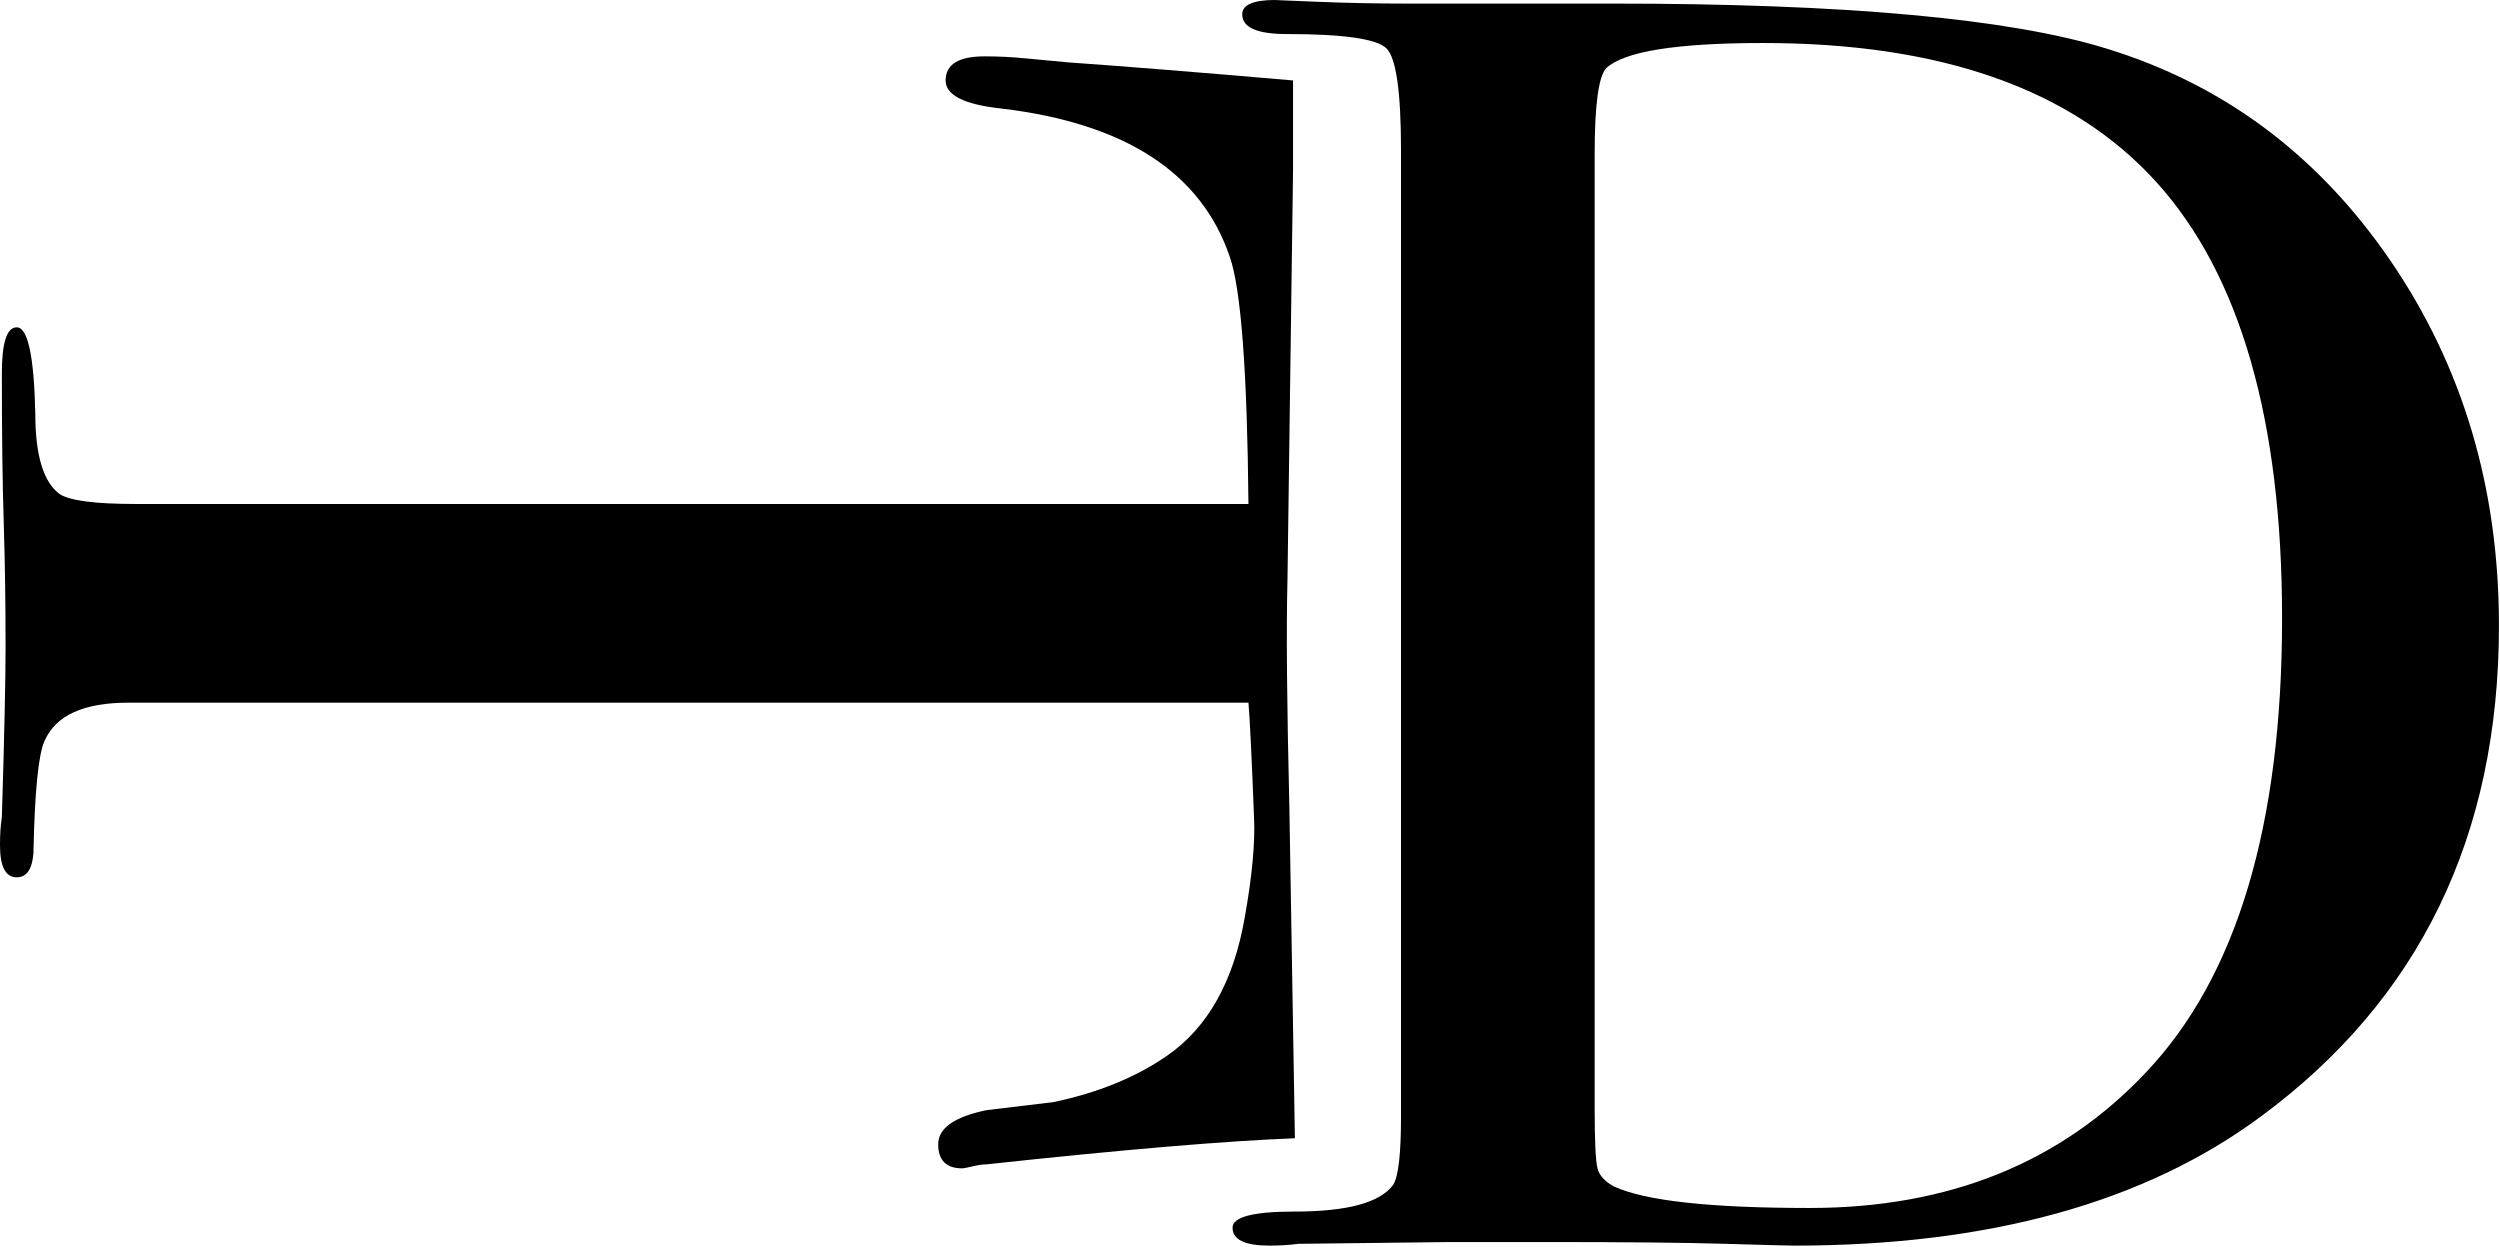
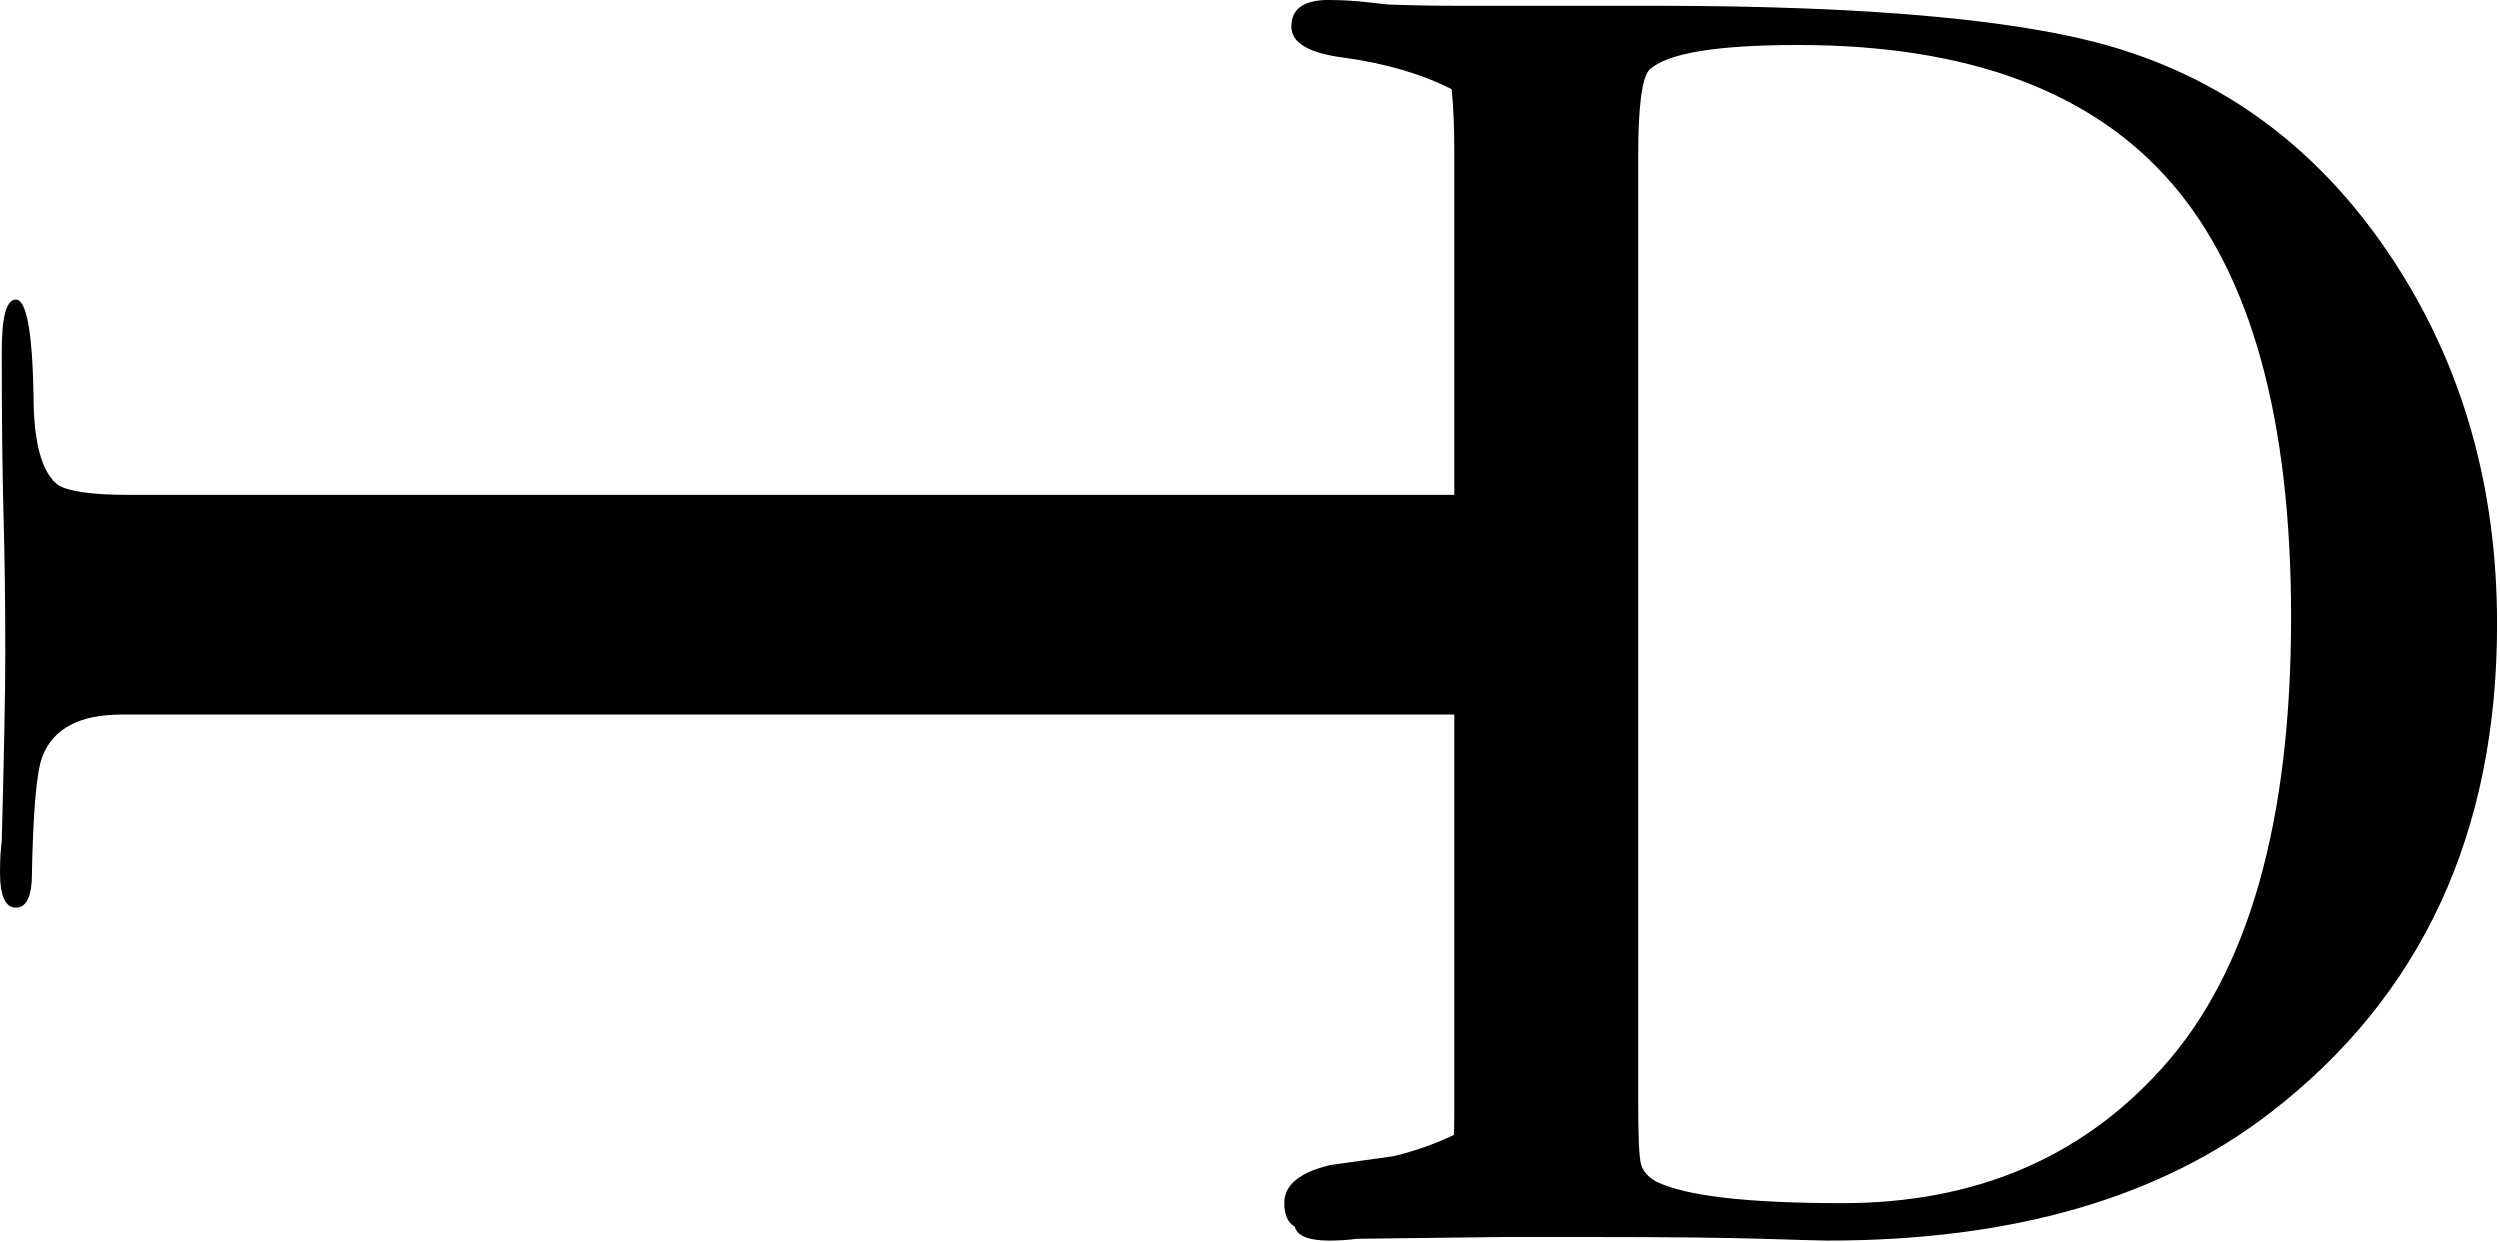
- <svg xmlns="http://www.w3.org/2000/svg" version="1.1" viewBox="0 0 782 390">
-   <path d="M301.023 365.464c-5.036 0-7.554-2.511-7.554-7.534s5.036-8.581 15.109-10.674l20.921-2.511c13.947-2.93 25.763-7.744 35.448-14.441 12.785-8.79 20.921-23.231 24.408-43.323 2.324-12.975 3.293-23.44 2.905-31.393-.775-19.673-1.356-31.602-1.743-35.788H40.098c-13.947 0-22.664 3.977-26.151 11.929-1.937 4.186-3.099 15.906-3.487 35.161-.387 5.023-2.131 7.534-5.23 7.534-3.487 0-5.23-3.348-5.23-10.046 0-3.348.194-6.278.581-8.79.775-25.114 1.162-42.904 1.162-53.368 0-13.813-.193-26.789-.581-38.928-.387-12.138-.581-27.626-.581-46.462 0-9.627 1.55-14.441 4.649-14.441 3.487 0 5.424 9 5.811 26.999 0 12.975 2.519 21.347 7.555 25.114 3.099 2.093 11.041 3.139 23.826 3.139h348.095c-.388-41.439-2.325-67.181-5.811-77.227-8.911-26.37-32.737-41.857-71.479-46.462-11.622-1.255-17.434-4.185-17.434-8.79 0-5.023 4.068-7.534 12.204-7.534 4.261 0 8.523.209 12.785.628l13.366 1.255c17.821 1.256 41.26 3.14 70.316 5.651v28.254L402.72 181.5c-.387 15.069-.193 38.509.582 70.321l1.743 104.226c-21.695.837-53.851 3.557-96.467 8.162-1.162 0-2.615.209-4.358.628-1.744.418-2.809.627-3.197.627z" fill-rule="nonzero" />
-   <path d="M781.671 195.655c0 65.779-24.834 116.983-74.502 153.61-36.342 26.909-85.001 40.364-145.975 40.364-1.615 0-8.783-.187-21.503-.561-12.72-.373-31.194-.56-55.422-.56h-30.285l-47.851.56c-2.826.374-5.855.561-9.085.561-7.673 0-11.509-1.869-11.509-5.606 0-3.364 6.461-5.046 19.383-5.046 16.556 0 26.853-2.803 30.891-8.409 1.615-2.616 2.423-9.717 2.423-21.303V47.092c0-18.314-1.515-28.965-4.543-31.955-3.029-2.99-13.427-4.485-31.194-4.485-9.288 0-13.931-2.056-13.931-6.167C388.568 1.495 392 0 398.865 0c-.404 0 4.038.187 13.325.561 9.288.373 18.373.56 27.257.56h64.811c72.684 0 124.169 4.672 154.454 14.016 36.747 11.212 66.426 33.356 89.039 66.433 22.613 33.076 33.92 71.105 33.92 114.085zm-67.839-2.242c0-62.042-13.124-107.545-39.371-136.51-26.247-28.966-67.234-43.448-122.958-43.448-27.055 0-43.409 2.616-49.063 7.848-2.422 2.617-3.634 11.587-3.634 26.91v298.248c0 10.465.303 16.819.909 19.061.605 2.243 2.322 4.112 5.148 5.607 9.692 4.485 30.084 6.727 61.176 6.727 43.611 0 78.742-14.202 105.393-42.607 28.267-29.899 42.4-77.178 42.4-141.836z" fill-rule="nonzero" />
+ <svg xmlns="http://www.w3.org/2000/svg" version="1.1" viewBox="0 0 723 359">
+   <path d="M419.806 25.783c-8.725-4.409-19.072-7.441-31.04-9.097-10.206-1.283-15.309-4.278-15.309-8.985 0-5.134 3.572-7.701 10.716-7.701 3.742 0 7.484.214 11.227.642l6.061.663c6.855.246 13.583.369 20.183.369h56.911c63.825 0 109.034 4.294 135.628 12.883 32.268 10.306 58.329 30.66 78.186 61.062 19.857 30.403 29.785 65.357 29.785 104.863 0 60.462-21.807 107.526-65.421 141.192-31.912 24.734-74.64 37.102-128.182 37.102-1.418 0-7.712-.172-18.882-.516-11.169-.343-27.391-.515-48.666-.515h-26.594l-42.018.515c-2.482.344-5.142.516-7.979.516-5.968 0-9.293-1.348-9.974-4.045-2.015-1.126-3.022-3.422-3.022-6.888 0-5.134 4.422-8.771 13.267-10.91l18.371-2.567c6.301-1.541 12.107-3.591 17.419-6.152.071-1.974.107-4.153.107-6.54V206.652H35.21c-12.247 0-19.901 4.065-22.963 12.194-1.701 4.279-2.722 16.259-3.062 35.94-.34 5.134-1.871 7.701-4.592 7.701-3.062 0-4.593-3.423-4.593-10.268 0-3.423.17-6.418.51-8.985.681-25.671 1.021-43.855 1.021-54.551 0-14.119-.17-27.383-.51-39.791C.68 136.485.51 120.654.51 101.401c0-9.841 1.361-14.761 4.083-14.761 3.061 0 4.762 9.199 5.103 27.596 0 13.264 2.211 21.821 6.633 25.672 2.722 2.139 9.696 3.208 20.922 3.208H420.58V43.929c0-7.415-.258-13.464-.774-18.146zm242.778 152.638c0-57.026-11.524-98.851-34.572-125.475-23.048-26.623-59.038-39.935-107.971-39.935-23.757 0-38.118 2.404-43.082 7.214-2.127 2.405-3.191 10.649-3.191 24.734v274.139c0 9.619.266 15.459.798 17.52.531 2.061 2.038 3.779 4.521 5.153 8.51 4.122 26.416 6.183 53.719 6.183 38.295 0 69.144-13.054 92.547-39.162 24.821-27.483 37.231-70.94 37.231-130.371z" fill-rule="nonzero" />
</svg>
